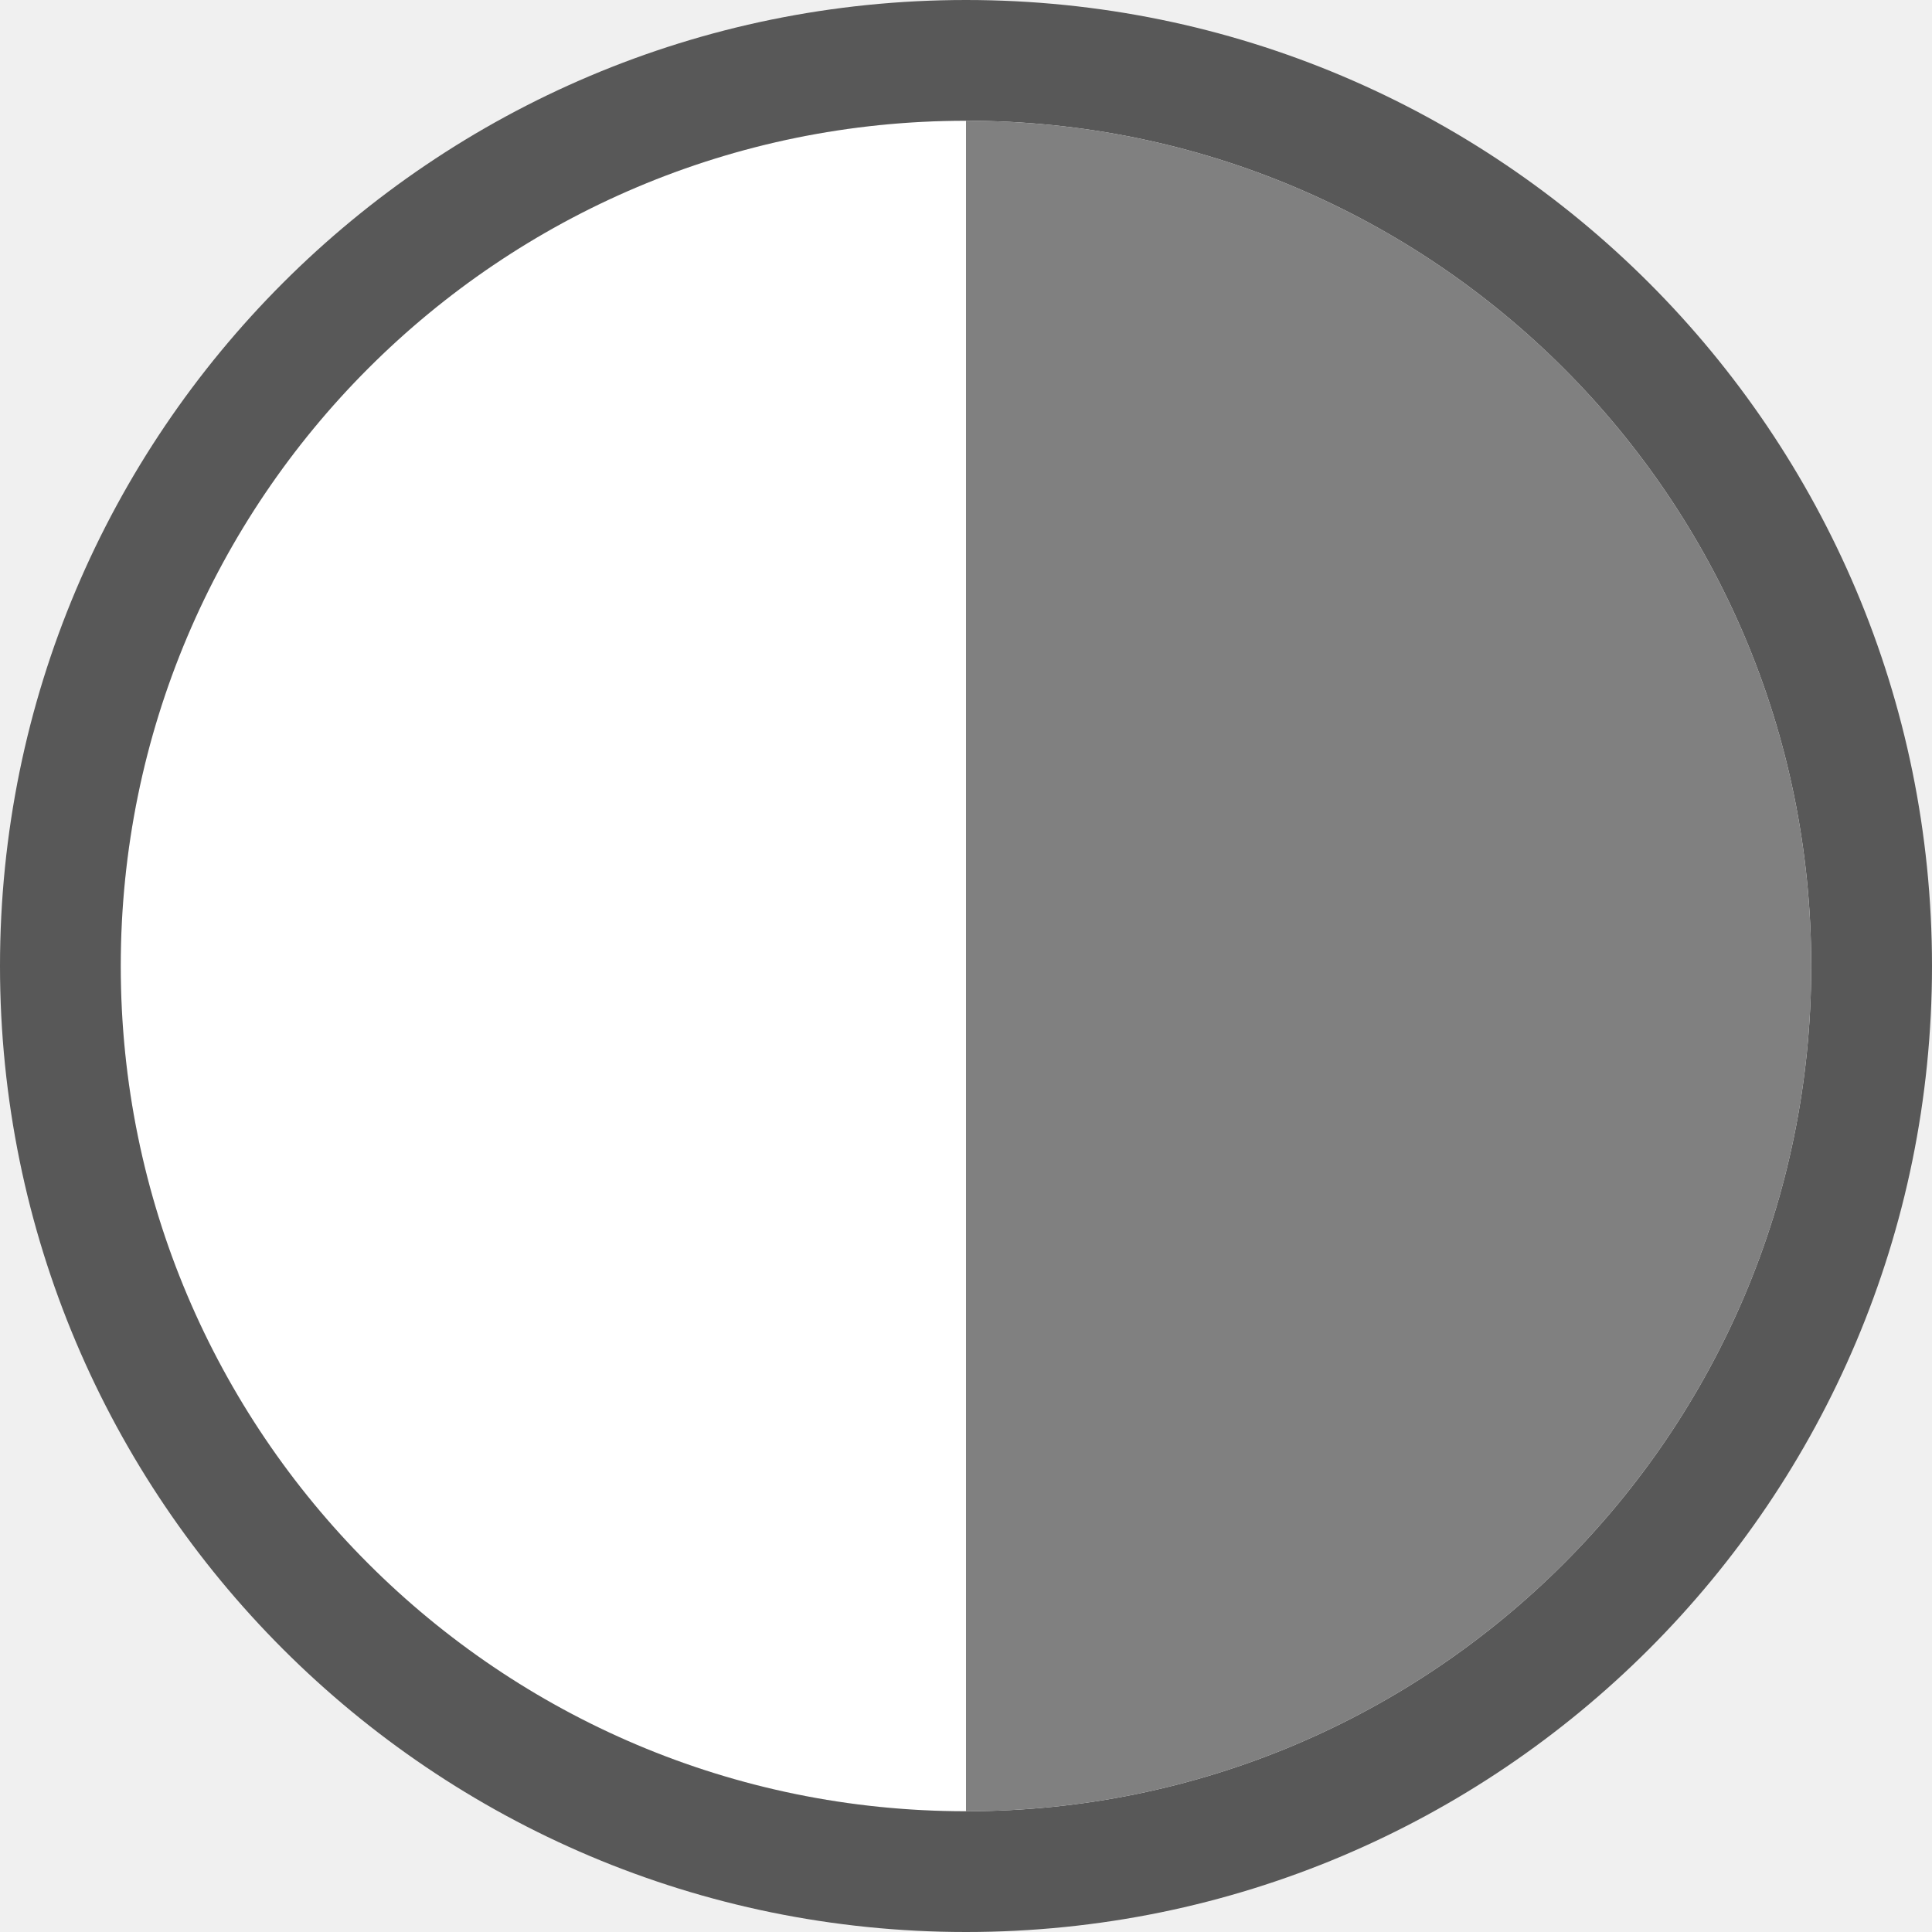
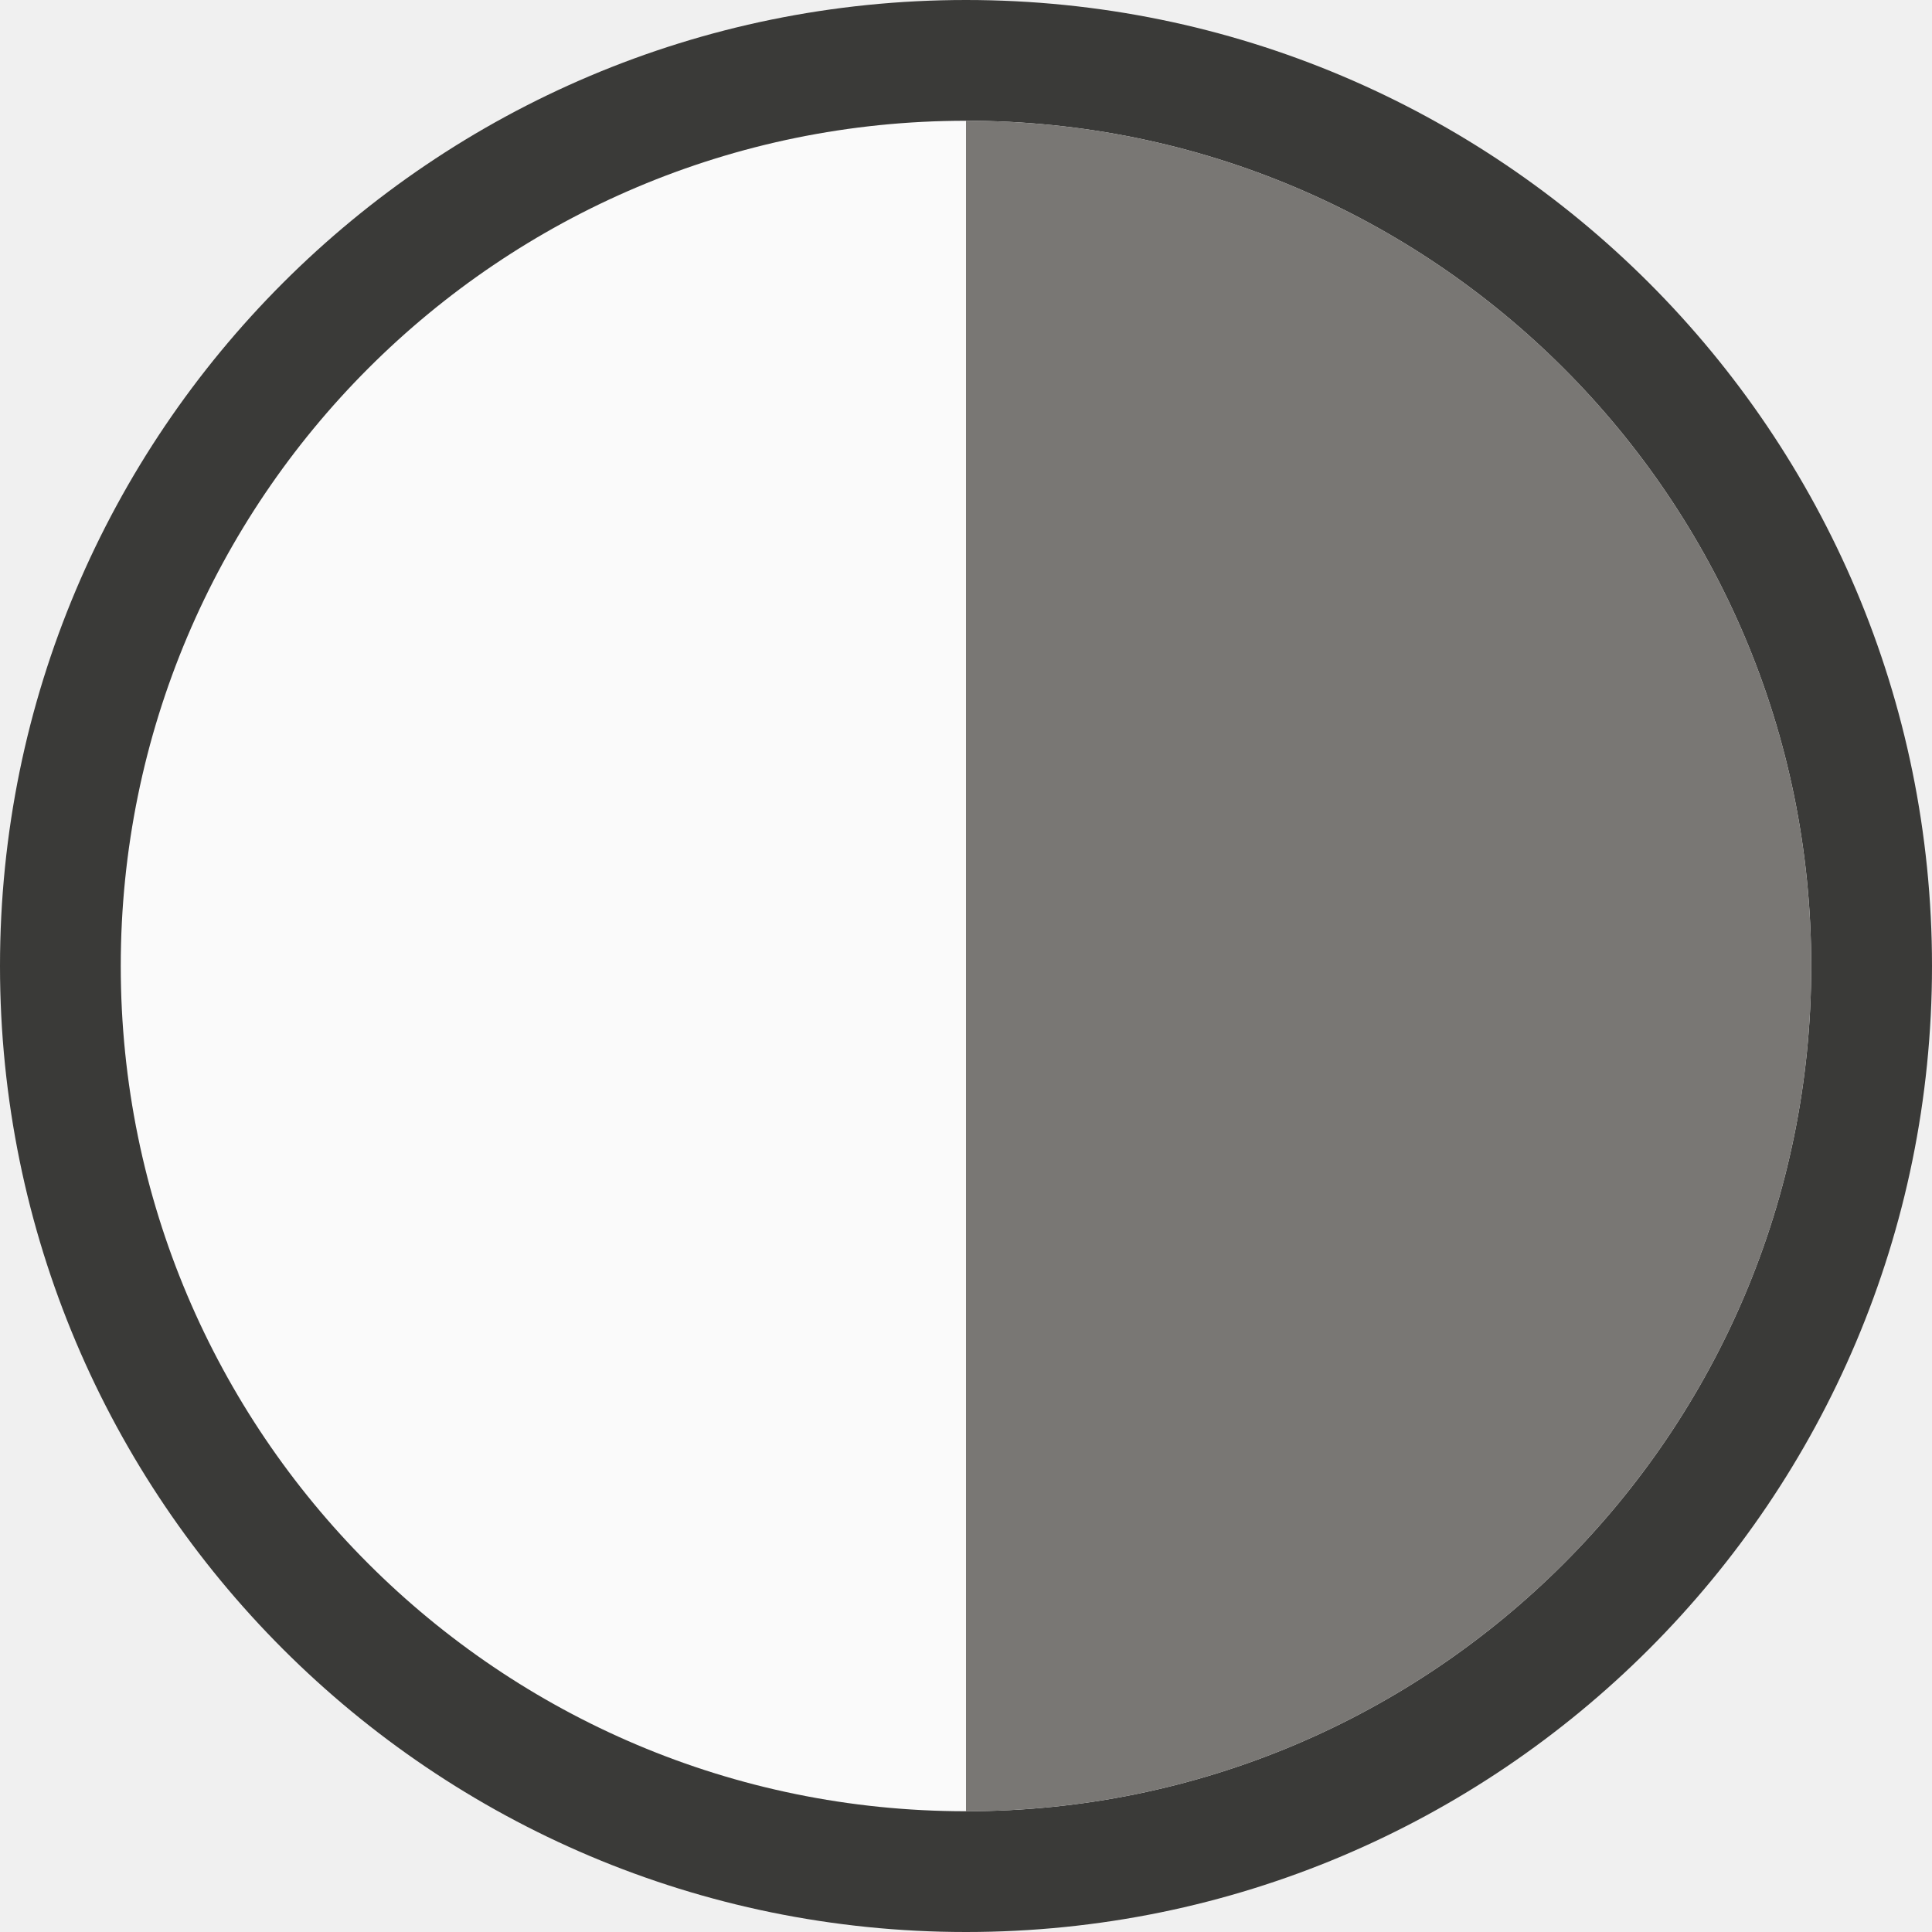
- <svg xmlns="http://www.w3.org/2000/svg" viewBox="0 0 16 16">
- 
- 
- 
- 
-      /&gt;
-  <path d="m8 1a7 7 0 0 0 -7 7 7 7 0 0 0 7 7z" fill="#fff" />
-   <path d="m8 0a8 8 0 0 0 -8 8 8 8 0 0 0 8 8 8 8 0 0 0 8-8 8 8 0 0 0 -8-8zm0 1a7 7 0 0 1 7 7 7 7 0 0 1 -7 7 7 7 0 0 1 -7-7 7 7 0 0 1 7-7z" fill="#585858" />
-   <path d="m8 1v14a7 7 0 0 0 7-7 7 7 0 0 0 -7-7z" fill="#808080" />
+ <svg xmlns="http://www.w3.org/2000/svg" viewBox="0 0 16 16">/&amp;gt;<path d="m8 1a7 7 0 0 0 -7 7 7 7 0 0 0 7 7z" fill="#fafafa" />
+   <path d="m8 0a8 8 0 0 0 -8 8 8 8 0 0 0 8 8 8 8 0 0 0 8-8 8 8 0 0 0 -8-8zm0 1a7 7 0 0 1 7 7 7 7 0 0 1 -7 7 7 7 0 0 1 -7-7 7 7 0 0 1 7-7z" fill="#3a3a38" />
+   <path d="m8 1v14a7 7 0 0 0 7-7 7 7 0 0 0 -7-7z" fill="#797774" />
</svg>
